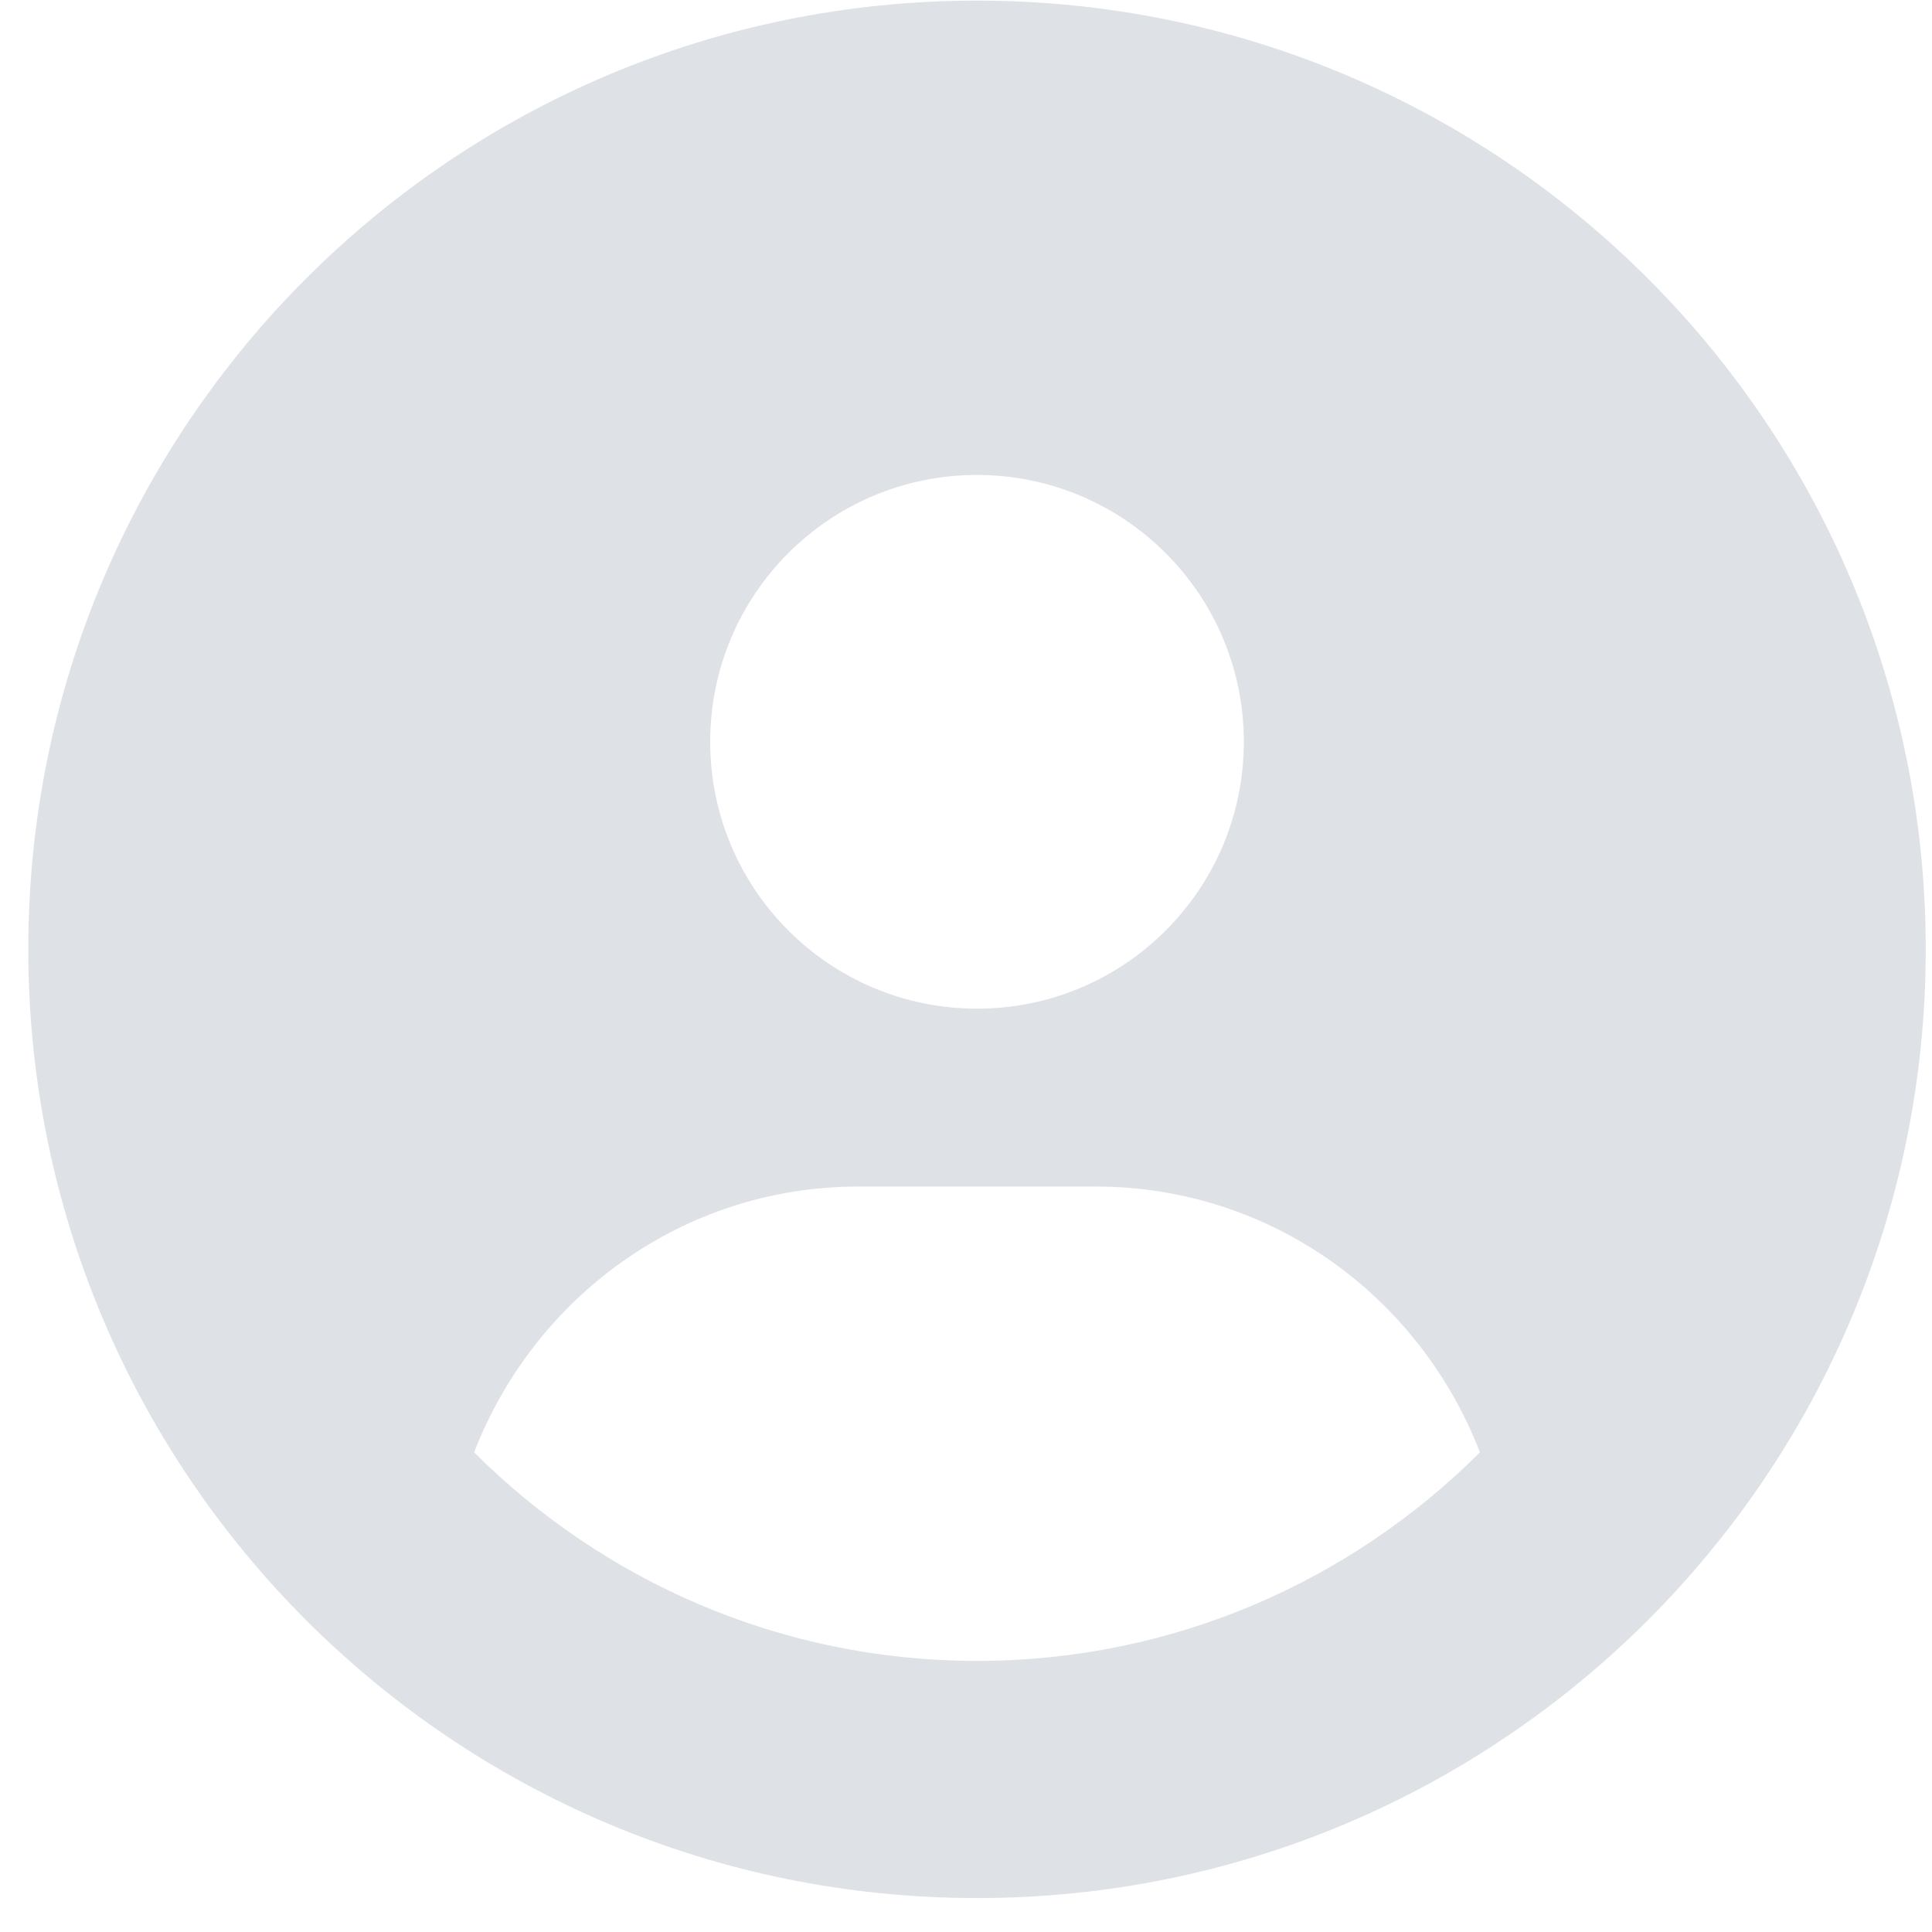
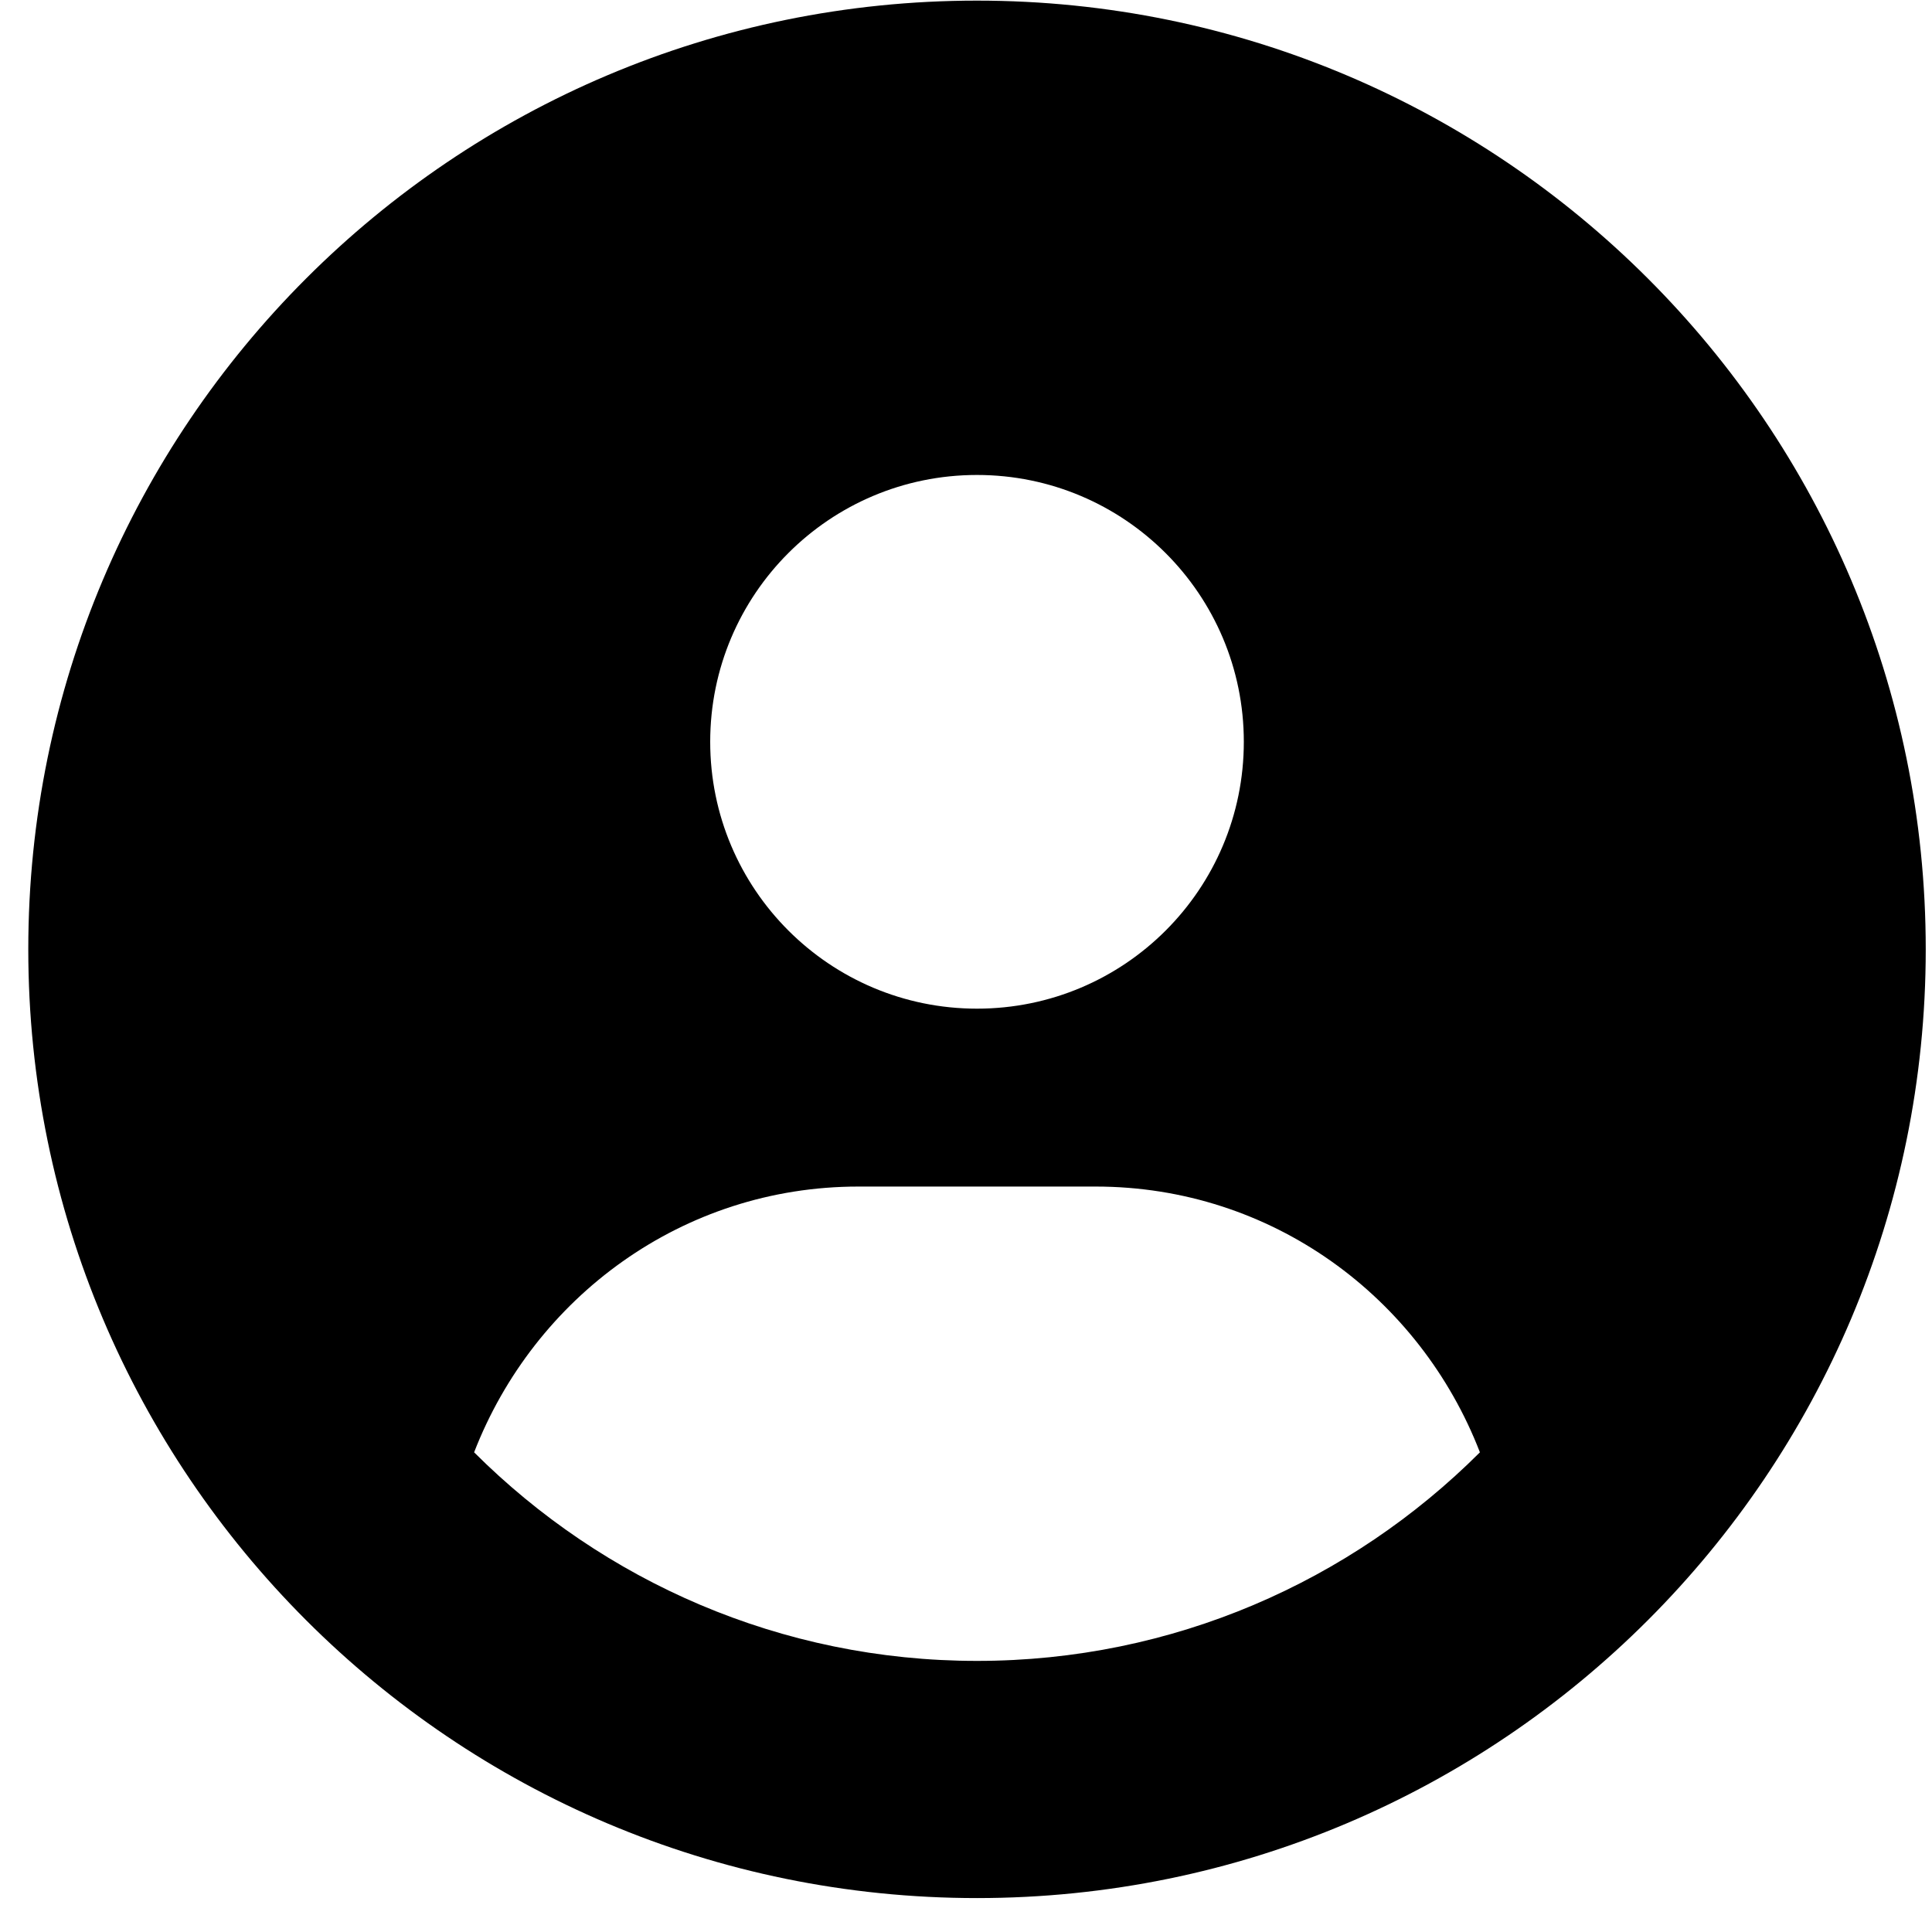
- <svg xmlns="http://www.w3.org/2000/svg" width="25" height="25" viewBox="0 0 25 25" fill="none">
-   <path d="M12.642 0.008C5.861 0.008 0.366 5.504 0.366 12.284C0.366 19.065 5.861 24.561 12.642 24.561C19.423 24.561 24.919 19.065 24.919 12.284C24.919 5.504 19.423 0.008 12.642 0.008ZM12.642 6.146C14.549 6.146 16.095 7.692 16.095 9.599C16.095 11.506 14.551 13.052 12.642 13.052C10.736 13.052 9.19 11.506 9.19 9.599C9.19 7.692 10.734 6.146 12.642 6.146ZM12.642 21.492C10.104 21.492 7.804 20.459 6.135 18.793C6.912 16.788 8.83 15.354 11.108 15.354H14.177C16.457 15.354 18.375 16.787 19.15 18.793C17.481 20.461 15.179 21.492 12.642 21.492Z" fill="#DEE2E6" />
+ <svg xmlns="http://www.w3.org/2000/svg" width="25" height="25" viewBox="0 0 25 25">
+   <path d="M12.642 0.008C5.861 0.008 0.366 5.504 0.366 12.284C0.366 19.065 5.861 24.561 12.642 24.561C19.423 24.561 24.919 19.065 24.919 12.284C24.919 5.504 19.423 0.008 12.642 0.008ZM12.642 6.146C14.549 6.146 16.095 7.692 16.095 9.599C16.095 11.506 14.551 13.052 12.642 13.052C10.736 13.052 9.19 11.506 9.19 9.599C9.19 7.692 10.734 6.146 12.642 6.146ZM12.642 21.492C10.104 21.492 7.804 20.459 6.135 18.793C6.912 16.788 8.83 15.354 11.108 15.354H14.177C16.457 15.354 18.375 16.787 19.15 18.793C17.481 20.461 15.179 21.492 12.642 21.492Z" />
</svg>
